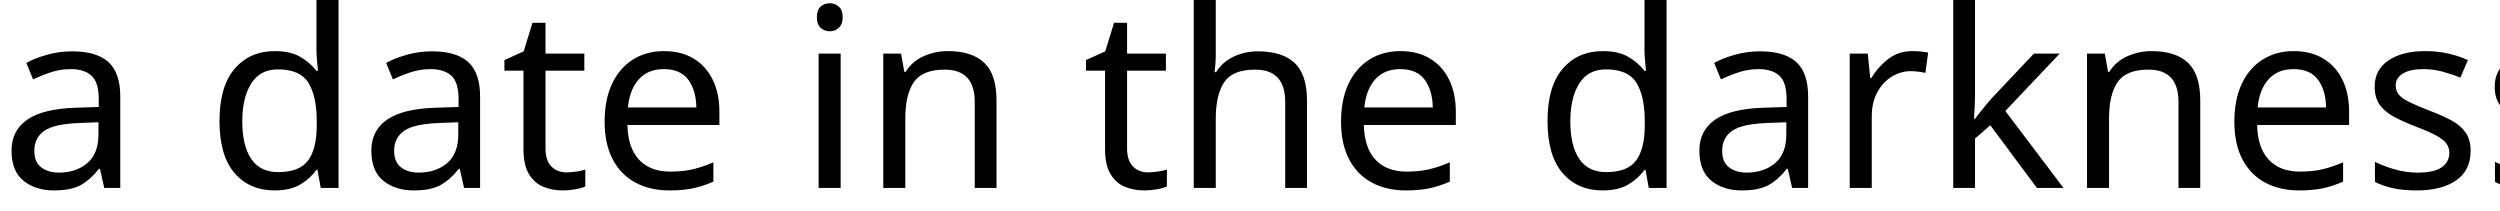
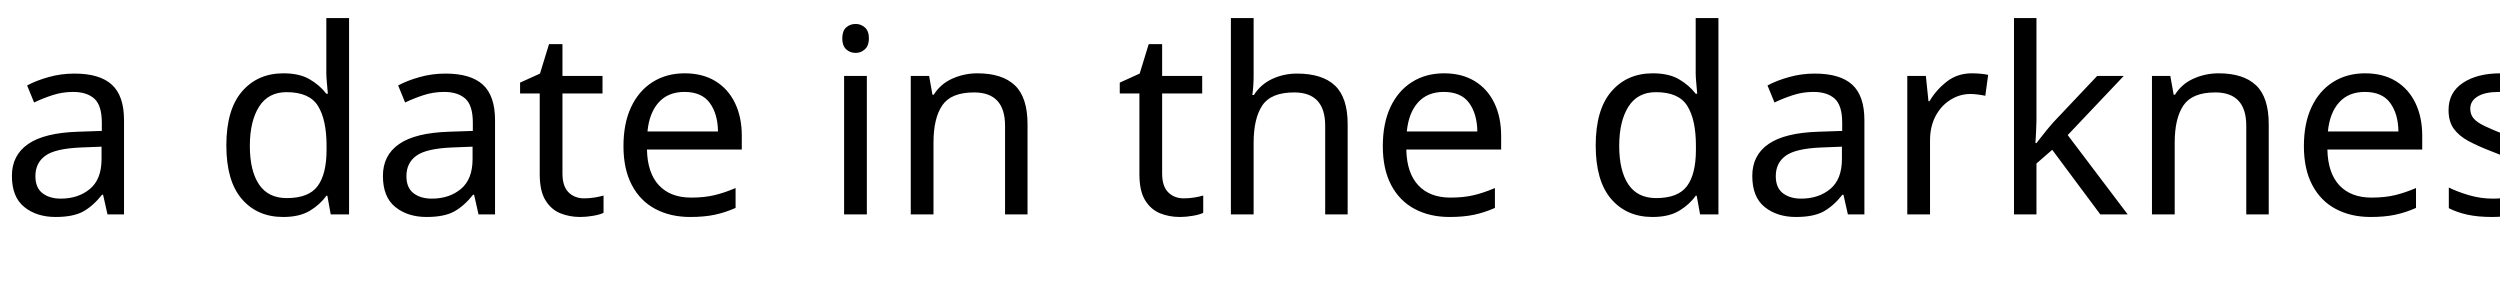
- <svg xmlns="http://www.w3.org/2000/svg" version="1.1" id="Layer_1" x="0px" y="0px" viewBox="0 0 1021.1 86" enable-background="new 0 0 1021.1 86" xml:space="preserve">
-   <text transform="matrix(1 0 0 1 7.629395e-06 76.7482)" font-family="'MercuriusMTStd-BoldScript'" font-size="102.344">a date in the darkness</text>
+ <svg xmlns="http://www.w3.org/2000/svg" version="1.1" id="Layer_1" x="0px" y="0px" viewBox="0 216.2 1024 116.4" enable-background="new 0 216.2 1024 116.4" xml:space="preserve">
+   <text transform="matrix(1 0 0 1 0 304.0113)" font-family="'MercuriusMTStd-BoldScript'" font-size="105.828">a date in the darkness</text>
</svg>
